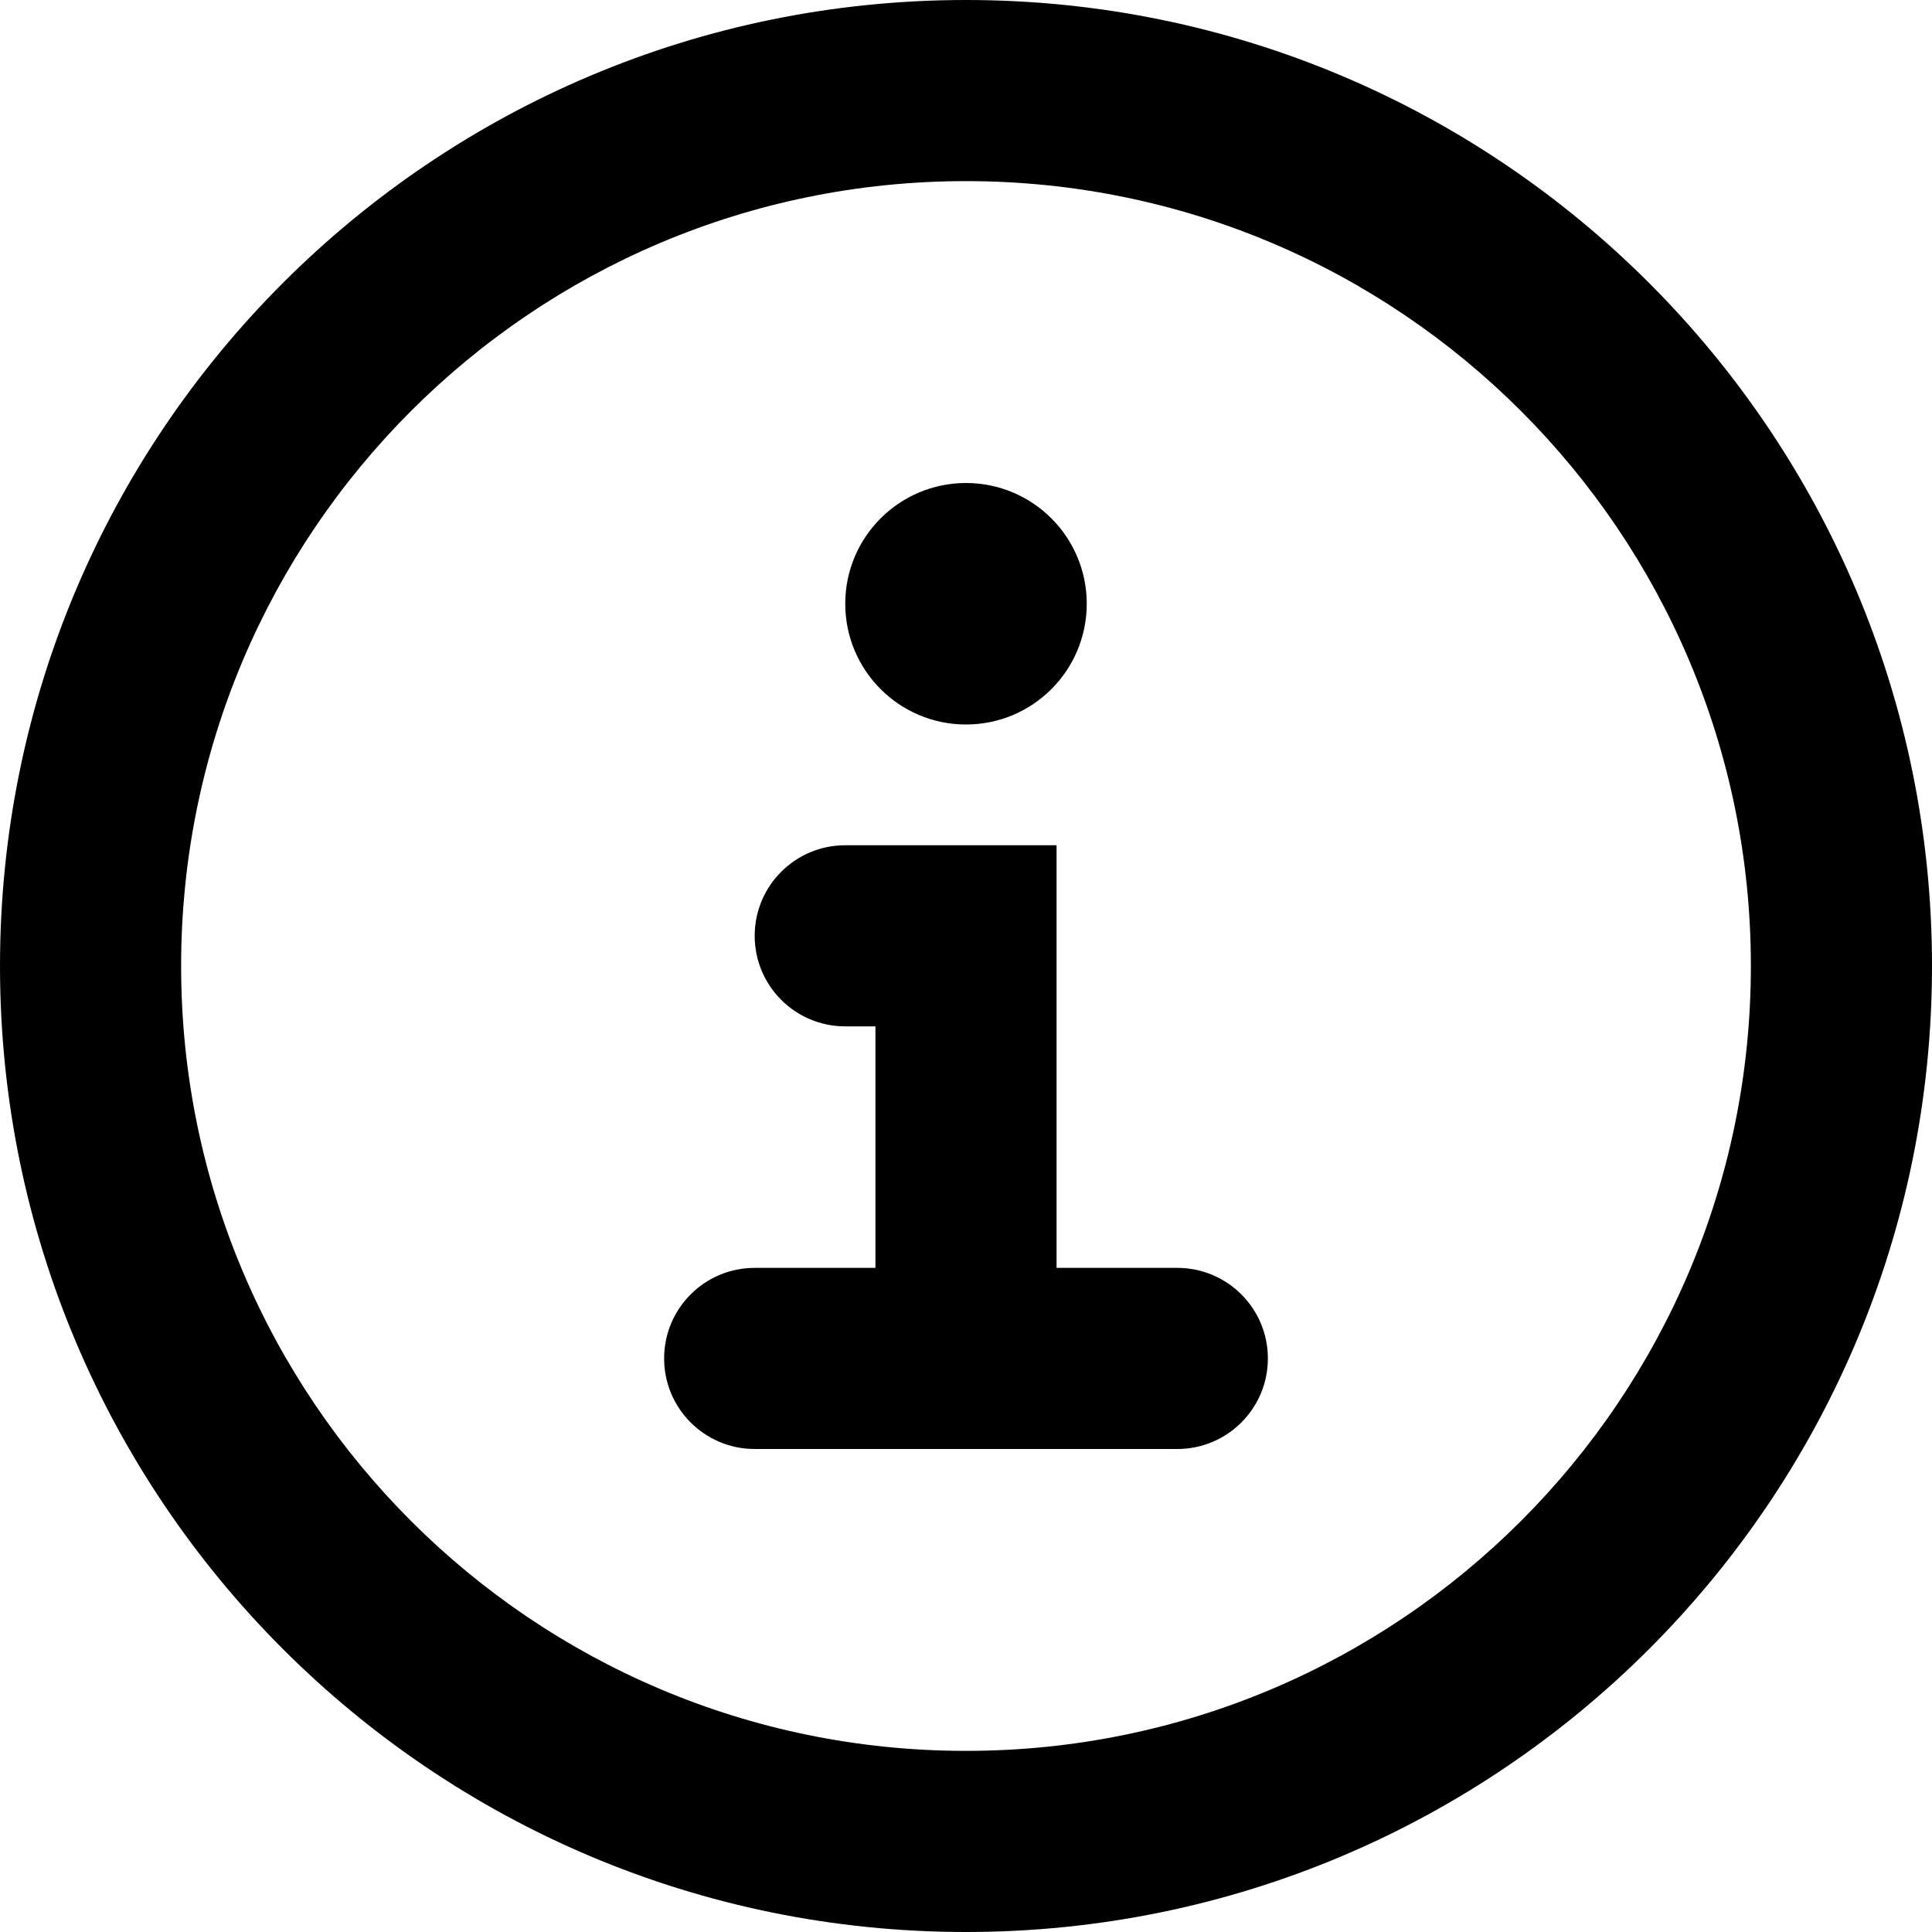
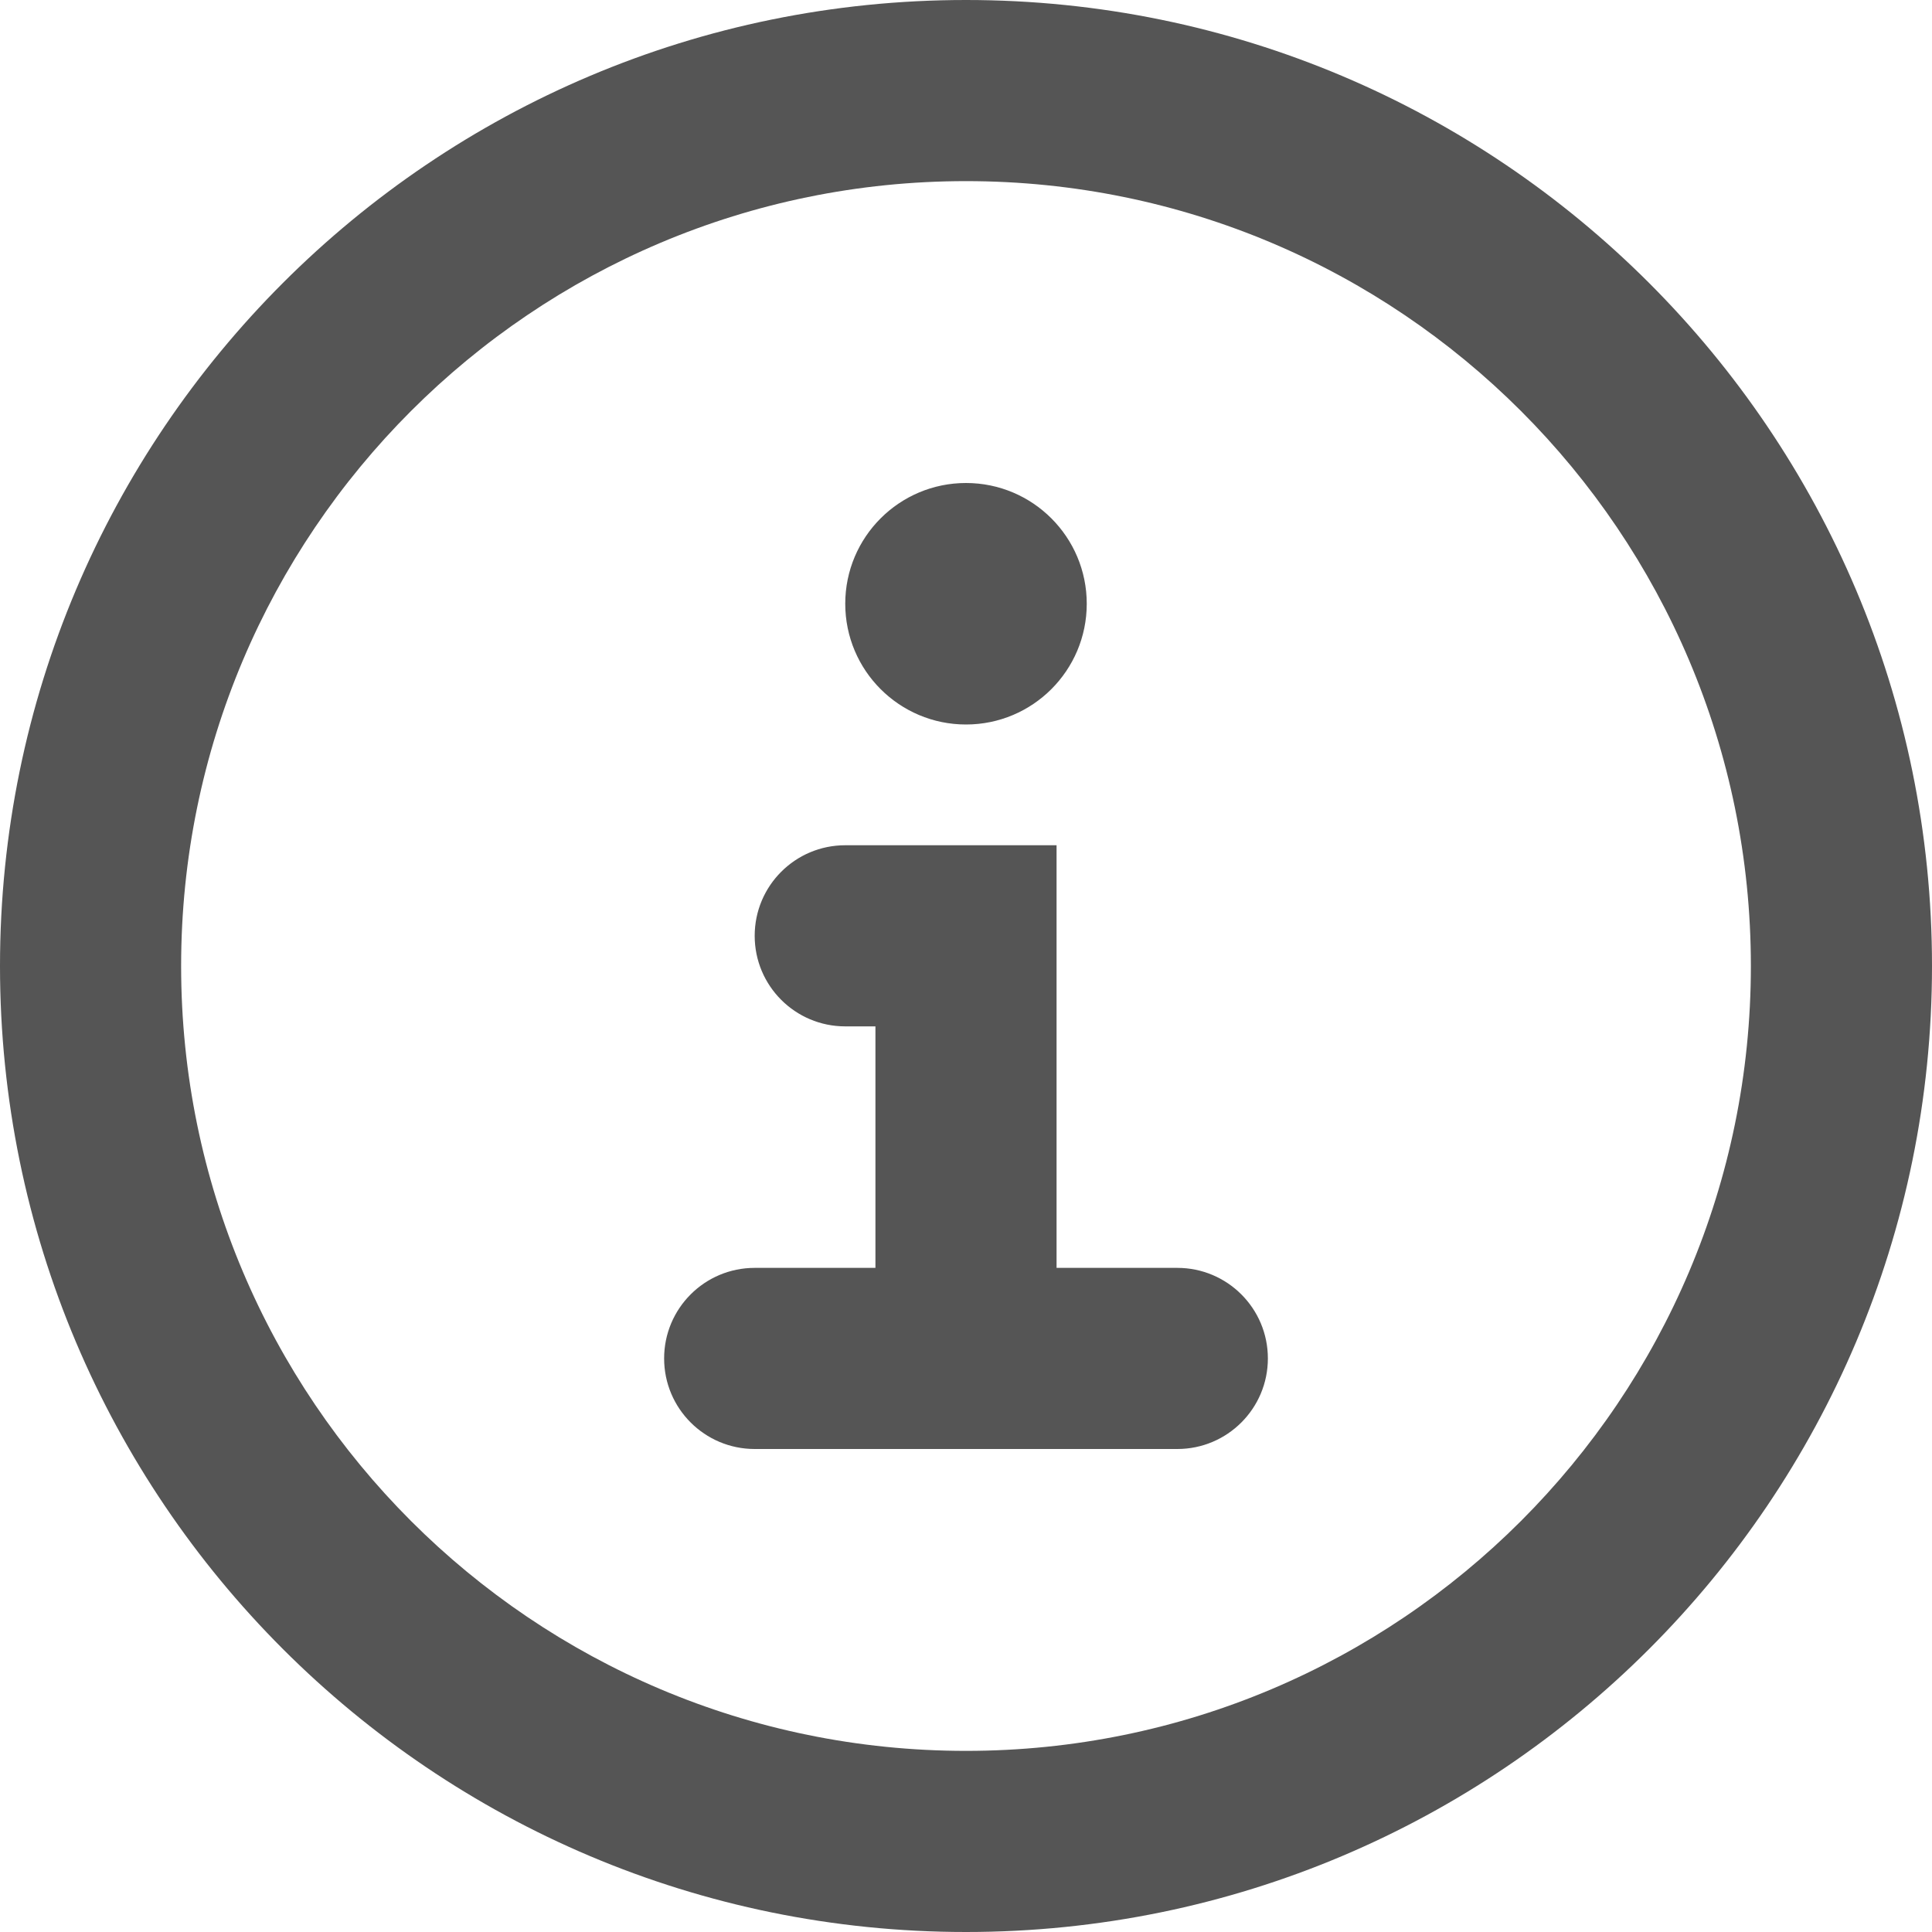
<svg xmlns="http://www.w3.org/2000/svg" width="16" height="16" viewBox="0 0 16 16">
-   <path fill-rule="evenodd" clip-rule="evenodd" d="M14.5 8a6.5 6.5 0 1 1-13 0 6.5 6.5 0 0 1 13 0ZM16 8A8 8 0 1 1 0 8a8 8 0 0 1 16 0Zm-9.75 2.5a.75.75 0 0 0 0 1.5h3.5a.75.75 0 0 0 0-1.5h-1V7H7a.75.75 0 0 0 0 1.5h.25v2h-1ZM8 6a1 1 0 1 0 0-2 1 1 0 0 0 0 2Z" fill="#000" />
+   <path fill-rule="evenodd" clip-rule="evenodd" d="M14.5 8a6.5 6.5 0 1 1-13 0 6.5 6.5 0 0 1 13 0ZM16 8A8 8 0 1 1 0 8a8 8 0 0 1 16 0Zm-9.75 2.5a.75.75 0 0 0 0 1.5h3.5a.75.75 0 0 0 0-1.5h-1V7H7a.75.75 0 0 0 0 1.5h.25v2h-1ZM8 6a1 1 0 1 0 0-2 1 1 0 0 0 0 2Z" fill="#555" />
</svg>
